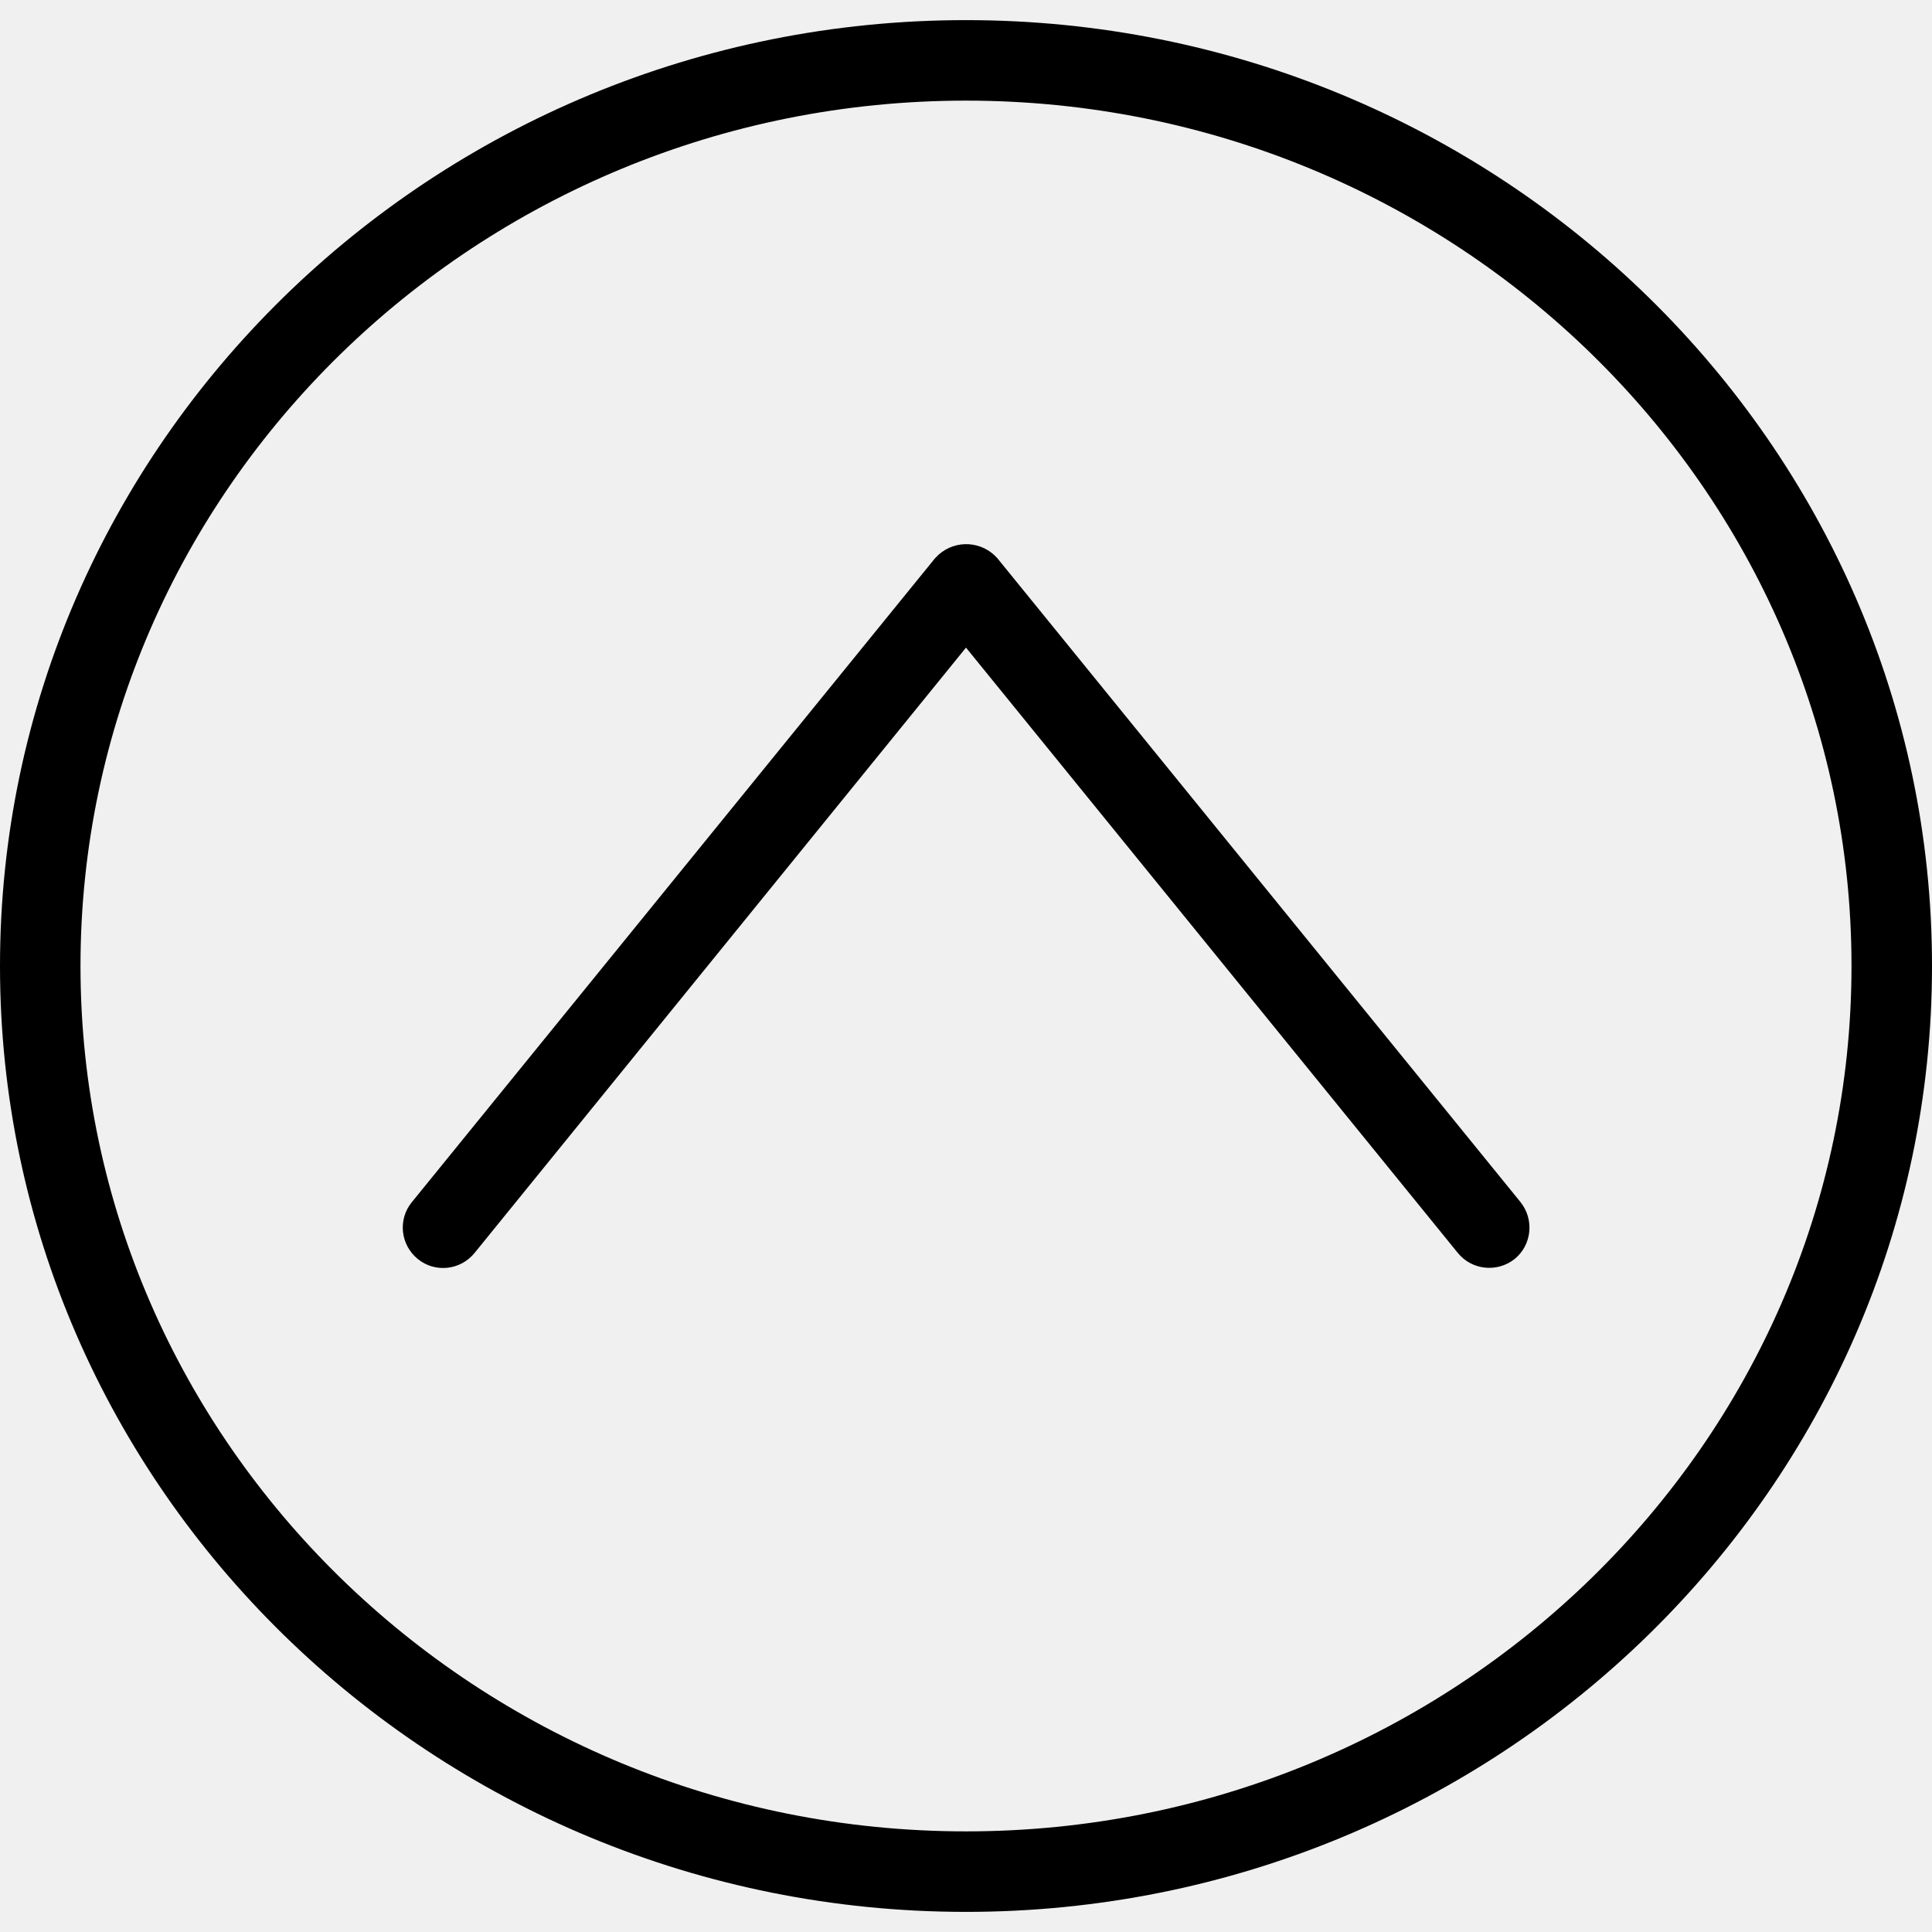
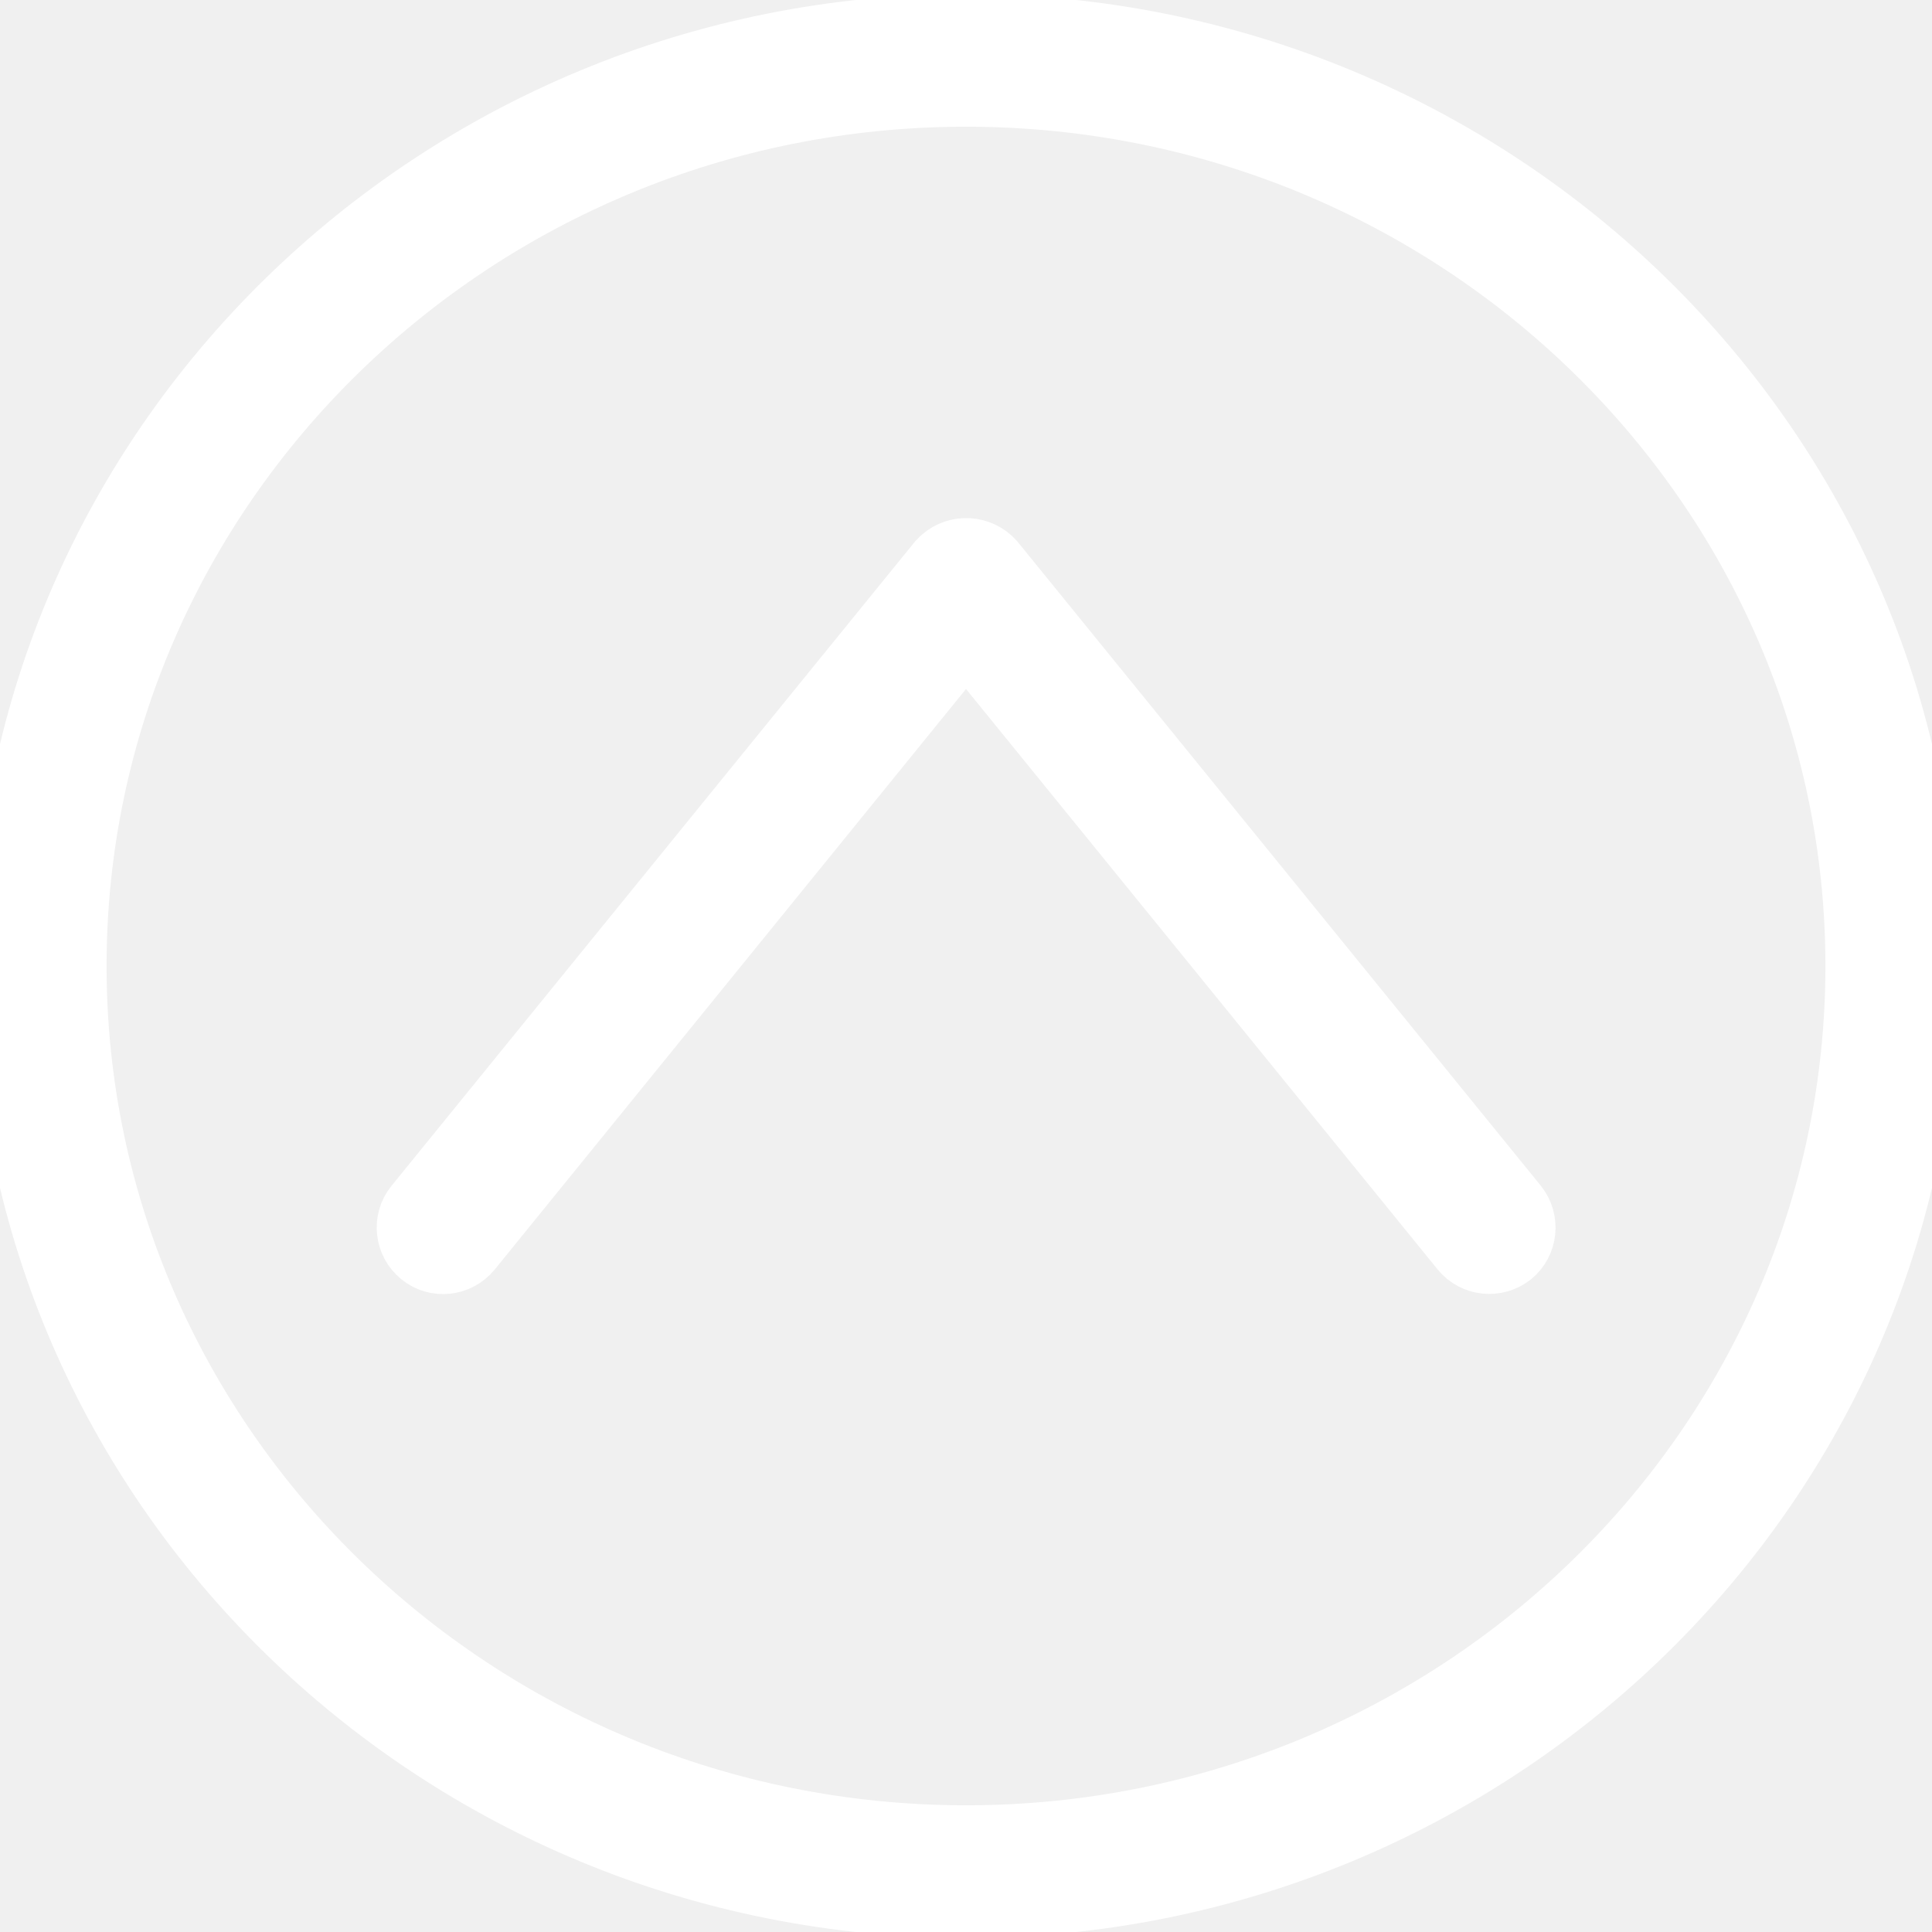
- <svg xmlns="http://www.w3.org/2000/svg" fill="#000000" height="800px" width="800px" version="1.1" id="Layer_1" viewBox="0 0 512 512" xml:space="preserve">
-   <g>
+ <svg xmlns="http://www.w3.org/2000/svg" fill="#ffffff" height="800px" width="800px" version="1.1" id="Layer_1" viewBox="0 0 512 512" xml:space="preserve" stroke="#ffffff" stroke-width="13.824">
+   <g id="SVGRepo_bgCarrier" stroke-width="0" />
+   <g id="SVGRepo_tracerCarrier" stroke-linecap="round" stroke-linejoin="round" />
+   <g id="SVGRepo_iconCarrier">
    <g>
      <g>
-         <path d="M256,5.333C114.88,5.333,0,117.76,0,256s114.88,250.667,256,250.667S512,394.24,512,256S397.12,5.333,256,5.333z      M256,485.333C126.613,485.333,21.333,382.4,21.333,256S126.613,26.667,256,26.667S490.667,129.493,490.667,256     S385.387,485.333,256,485.333z" />
-         <path d="M264.32,147.947c-4.053-4.587-10.987-5.013-15.573-0.96c-0.32,0.32-0.64,0.64-0.96,0.96L109.12,318.613     c-3.733,4.587-2.987,11.307,1.6,15.04s11.307,2.987,15.04-1.6L256,171.627l130.347,160.427c3.733,4.587,10.453,5.227,15.04,1.6     c4.587-3.733,5.227-10.453,1.6-15.04L264.32,147.947z" />
+         <g>
+           <path d="M256,5.333C114.88,5.333,0,117.76,0,256s114.88,250.667,256,250.667S512,394.24,512,256S397.12,5.333,256,5.333z M256,485.333C126.613,485.333,21.333,382.4,21.333,256S126.613,26.667,256,26.667S490.667,129.493,490.667,256 S385.387,485.333,256,485.333z" />
+           <path d="M264.32,147.947c-4.053-4.587-10.987-5.013-15.573-0.96c-0.32,0.32-0.64,0.64-0.96,0.96L109.12,318.613 c-3.733,4.587-2.987,11.307,1.6,15.04s11.307,2.987,15.04-1.6L256,171.627l130.347,160.427c3.733,4.587,10.453,5.227,15.04,1.6 c4.587-3.733,5.227-10.453,1.6-15.04L264.32,147.947z" />
+         </g>
      </g>
    </g>
  </g>
</svg>
